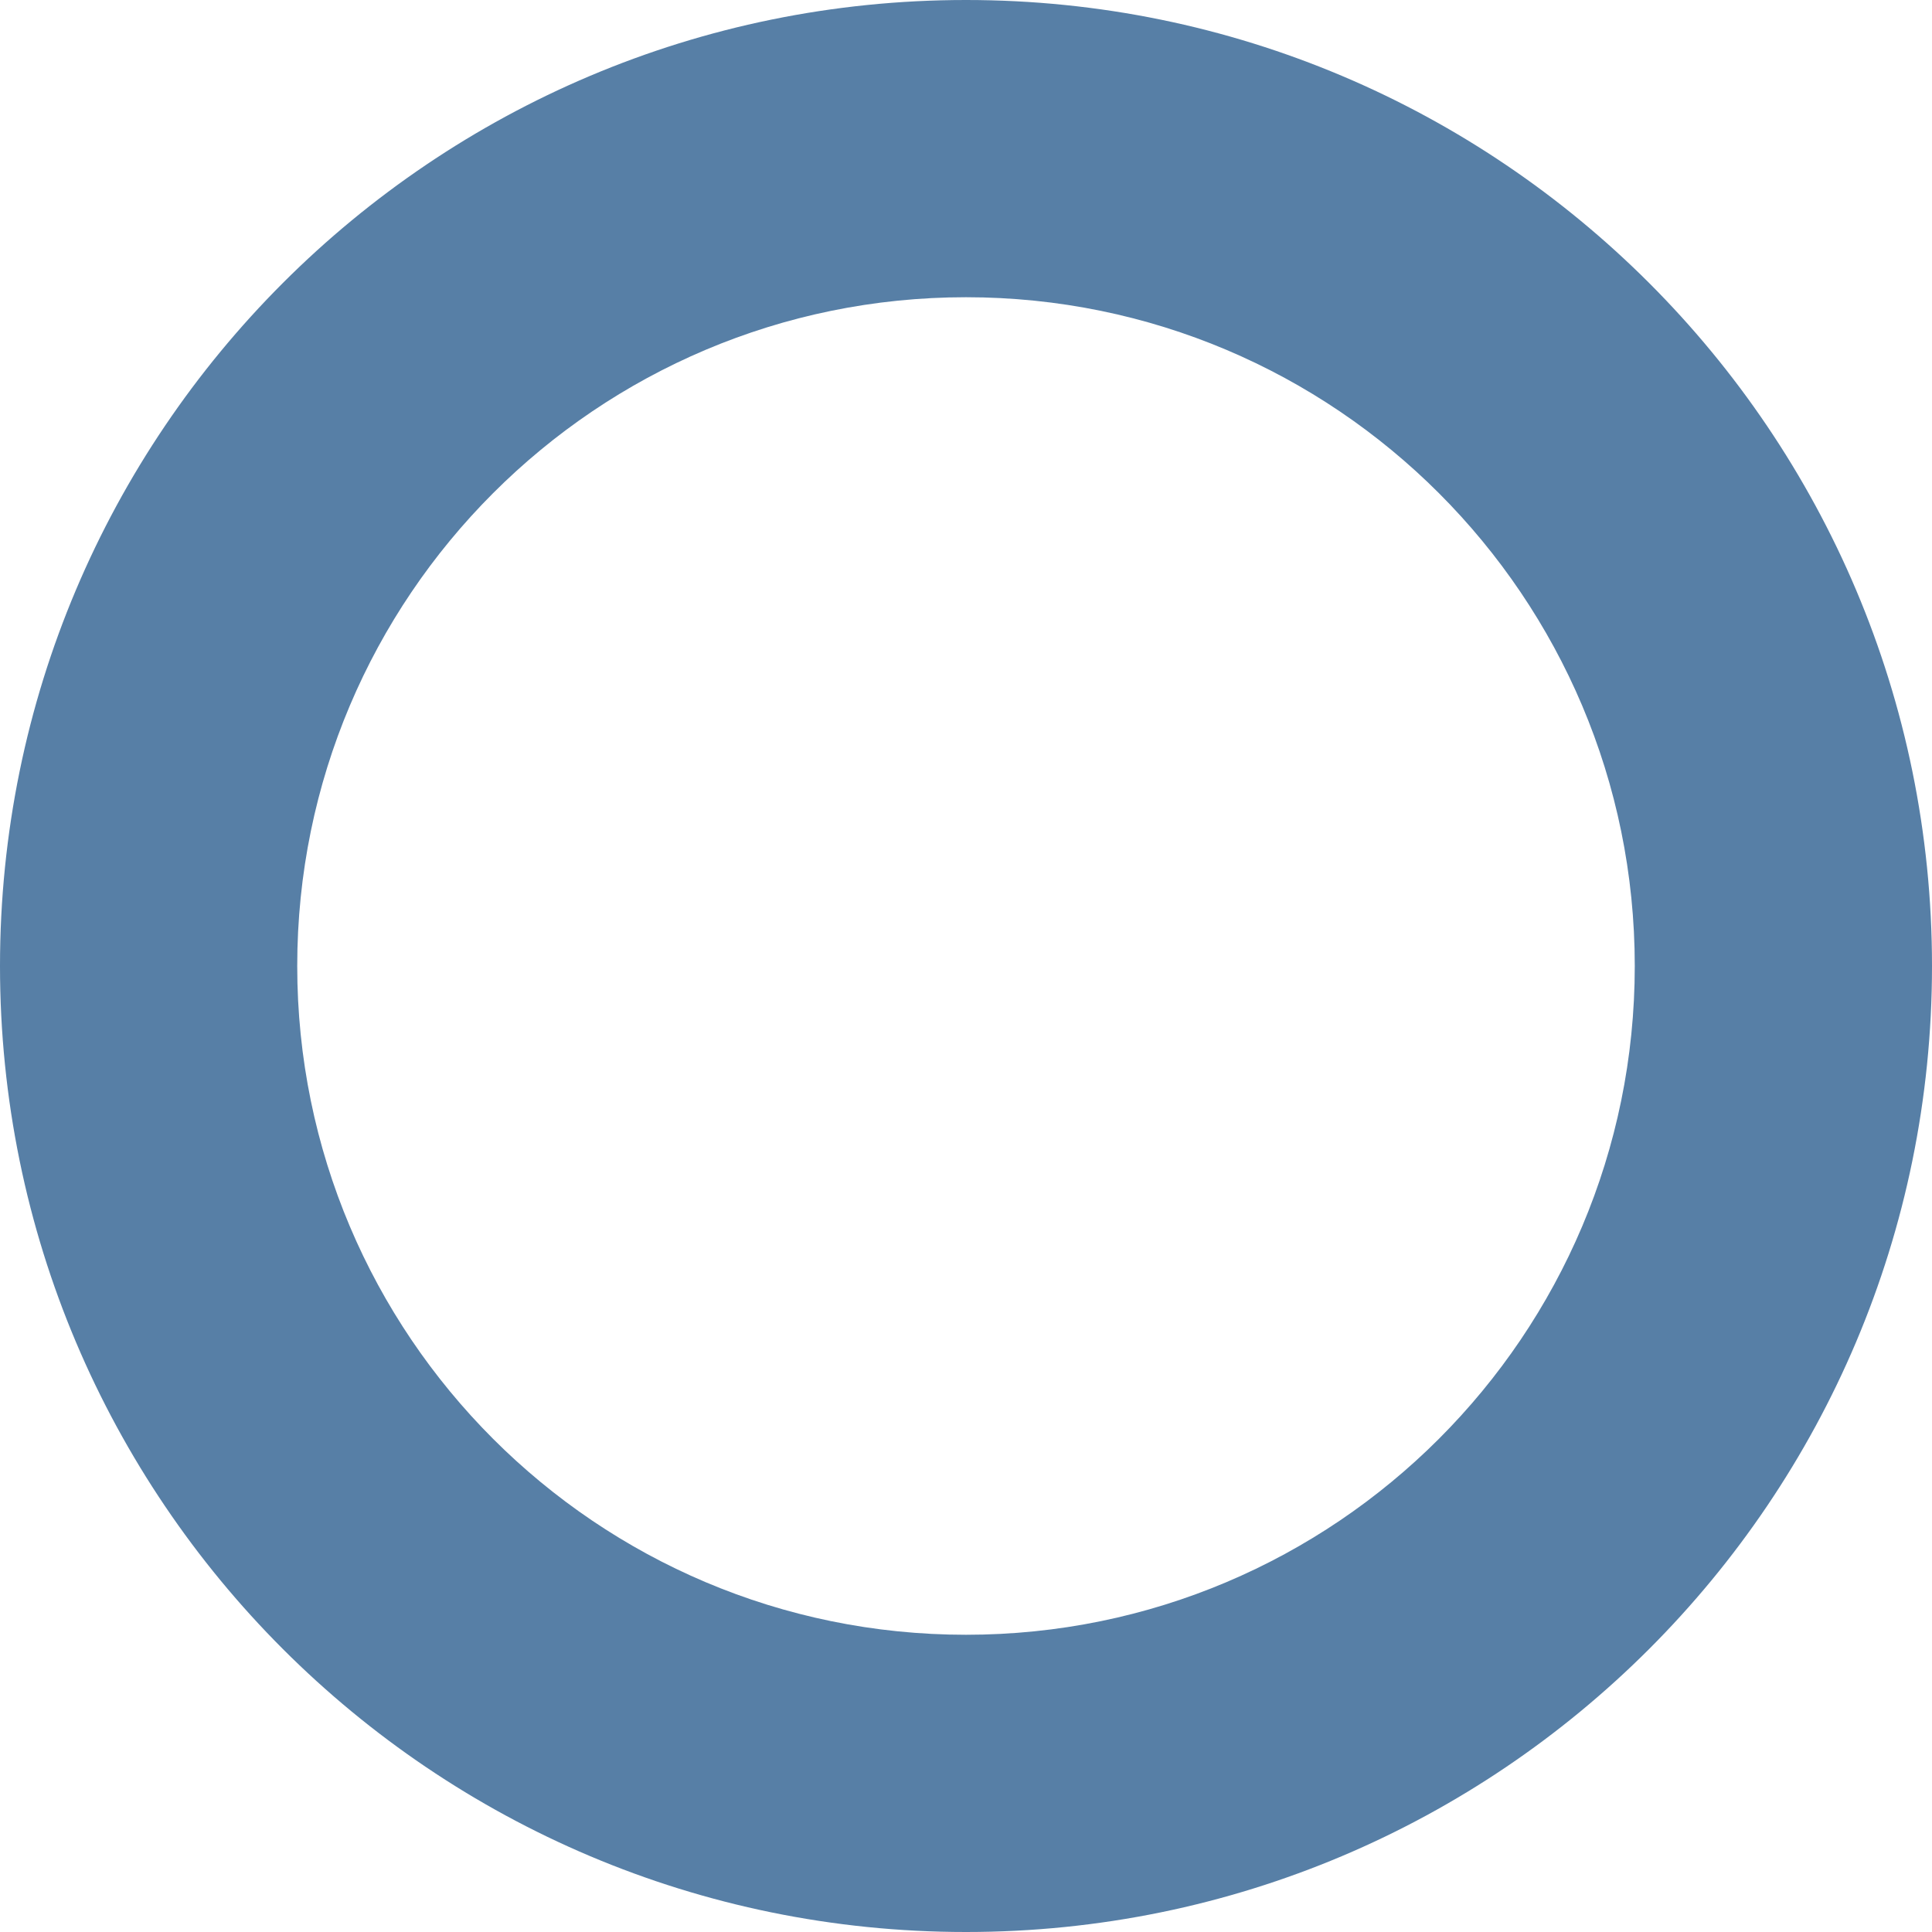
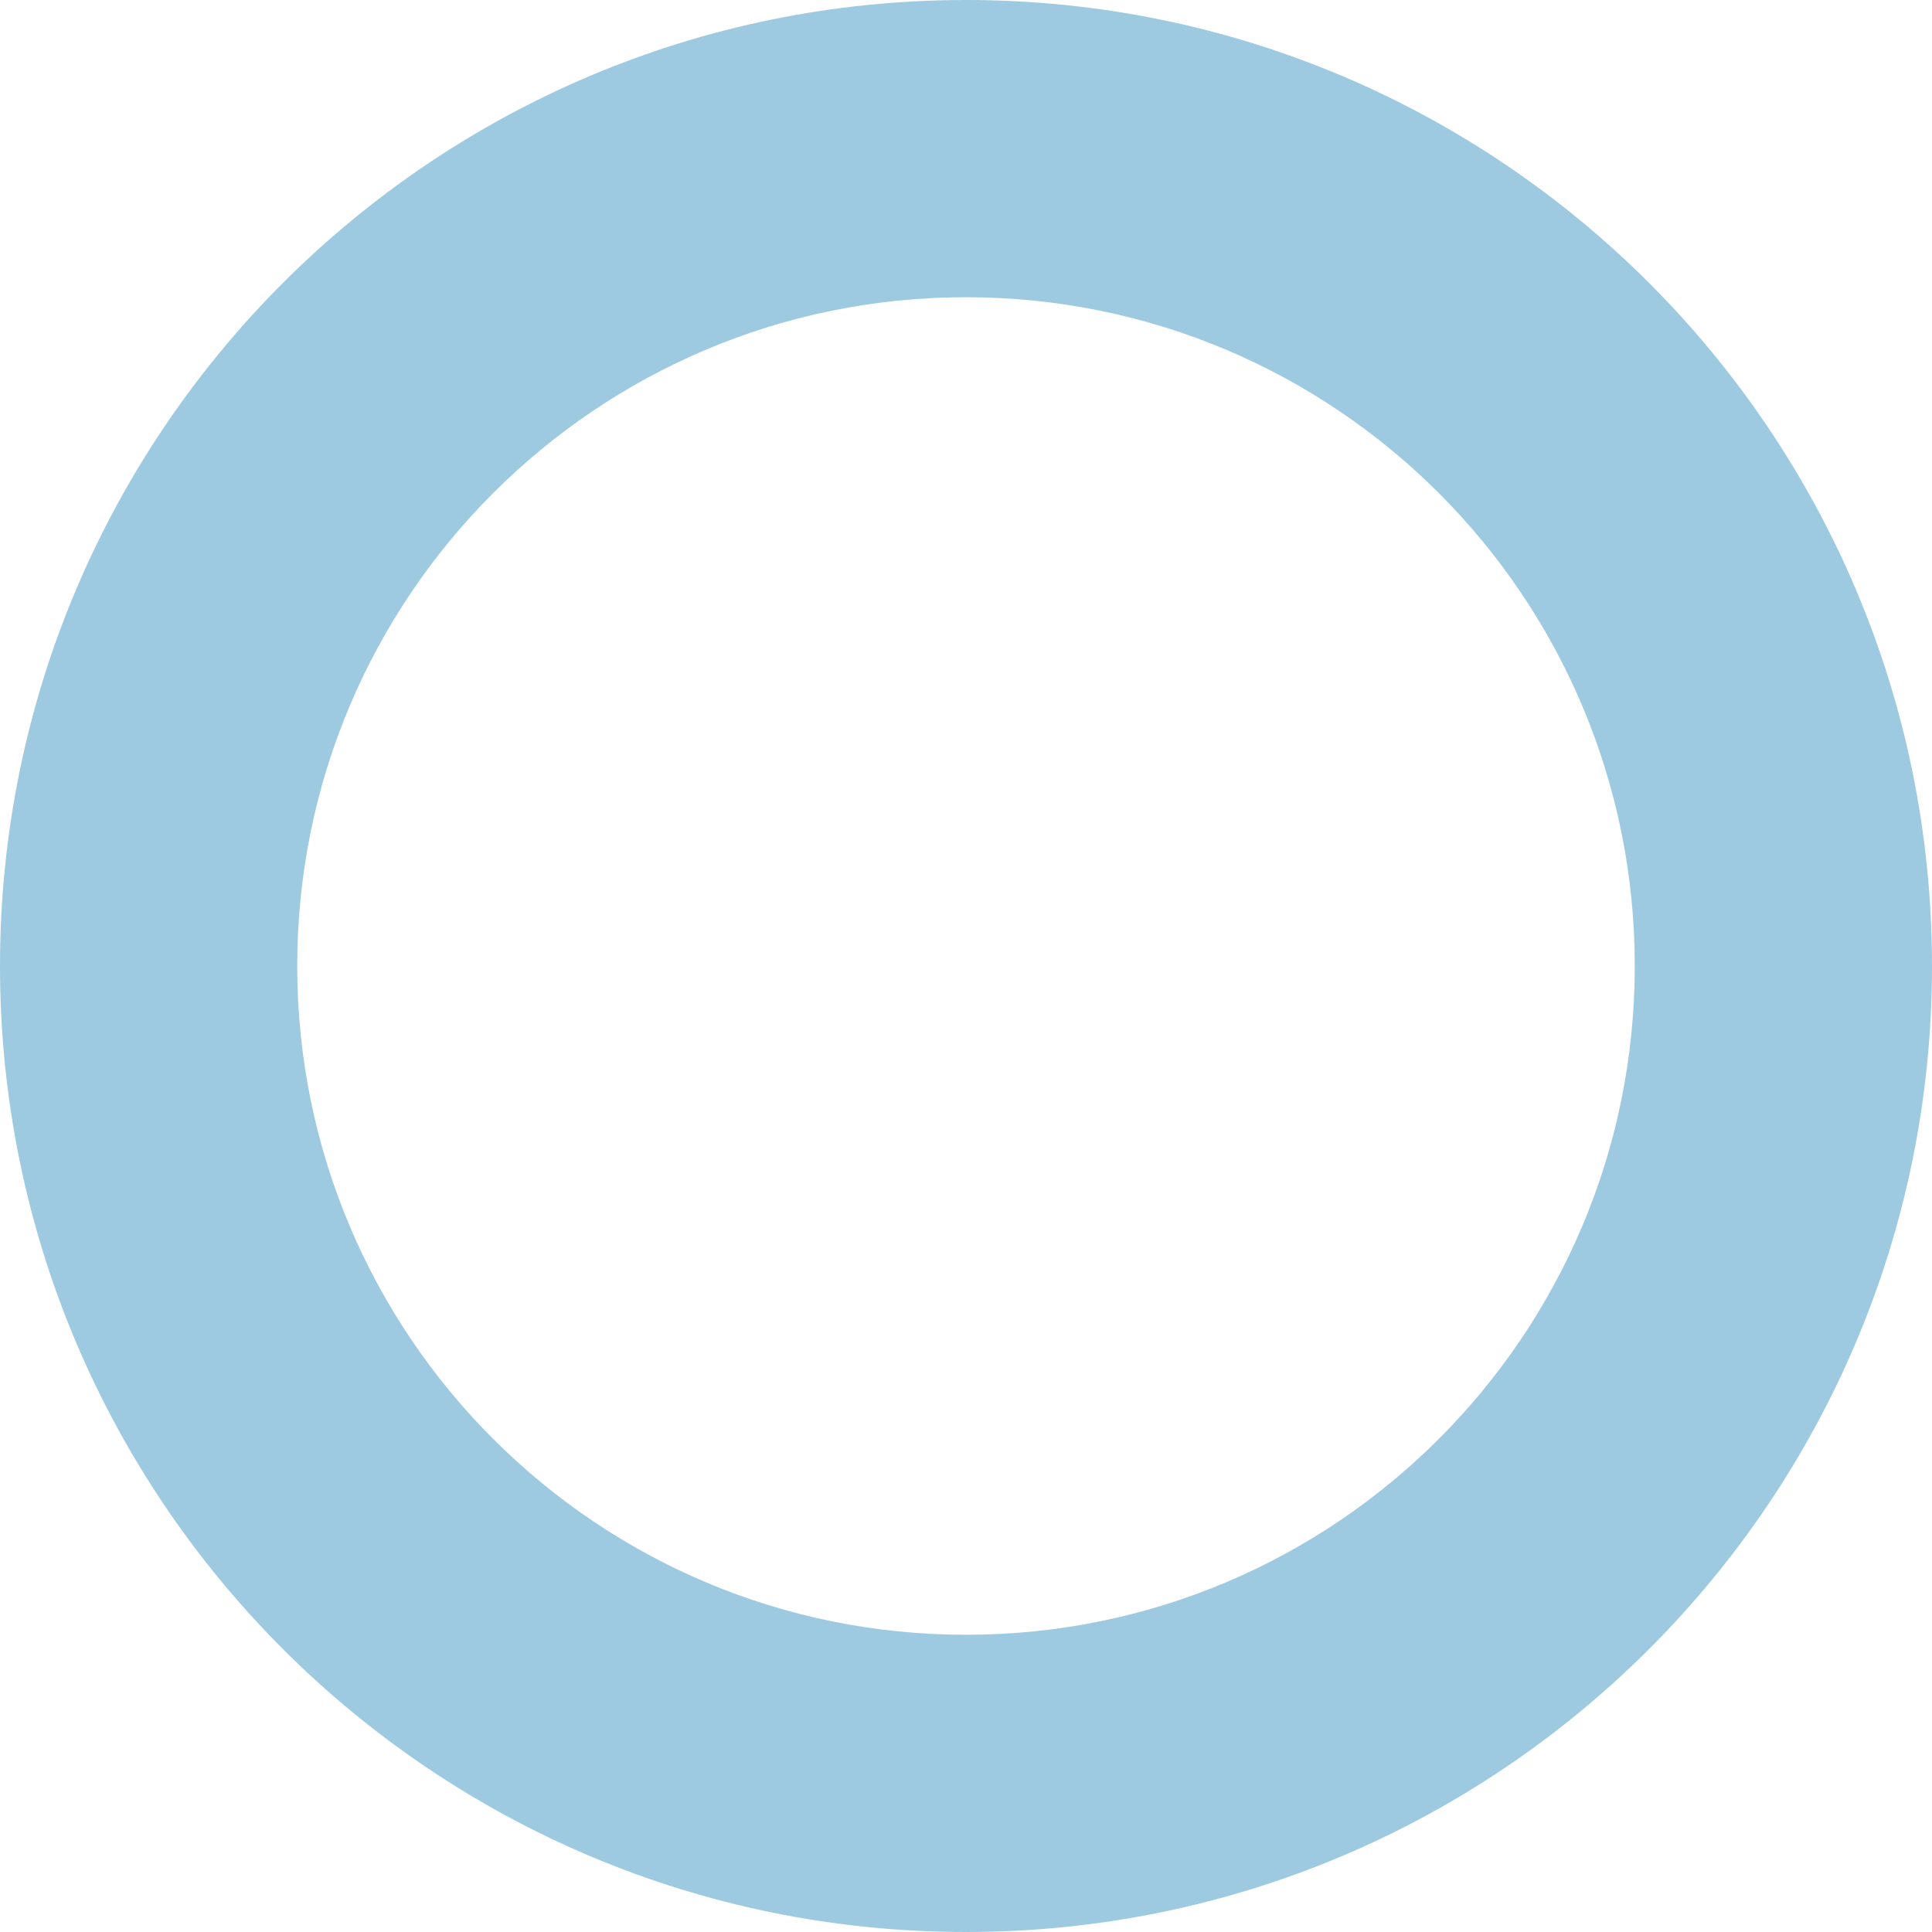
<svg xmlns="http://www.w3.org/2000/svg" preserveAspectRatio="xMidYMid" width="13" height="13" viewBox="0 0 13 13">
  <defs>
    <style>

      .cls-2 {
-         fill: #577FA6;
+         fill: #9ECAE1;
      }
    </style>
  </defs>
  <path d="M6.500,13.000 C2.910,13.000 -0.000,10.090 -0.000,6.500 C-0.000,2.910 2.910,-0.000 6.500,-0.000 C10.090,-0.000 13.000,2.910 13.000,6.500 C13.000,10.090 10.090,13.000 6.500,13.000 ZM6.500,2.000 C4.015,2.000 2.000,4.015 2.000,6.500 C2.000,8.985 4.015,11.000 6.500,11.000 C8.985,11.000 11.000,8.985 11.000,6.500 C11.000,4.015 8.985,2.000 6.500,2.000 Z" id="path-1" class="cls-2" fill-rule="evenodd" />
</svg>
